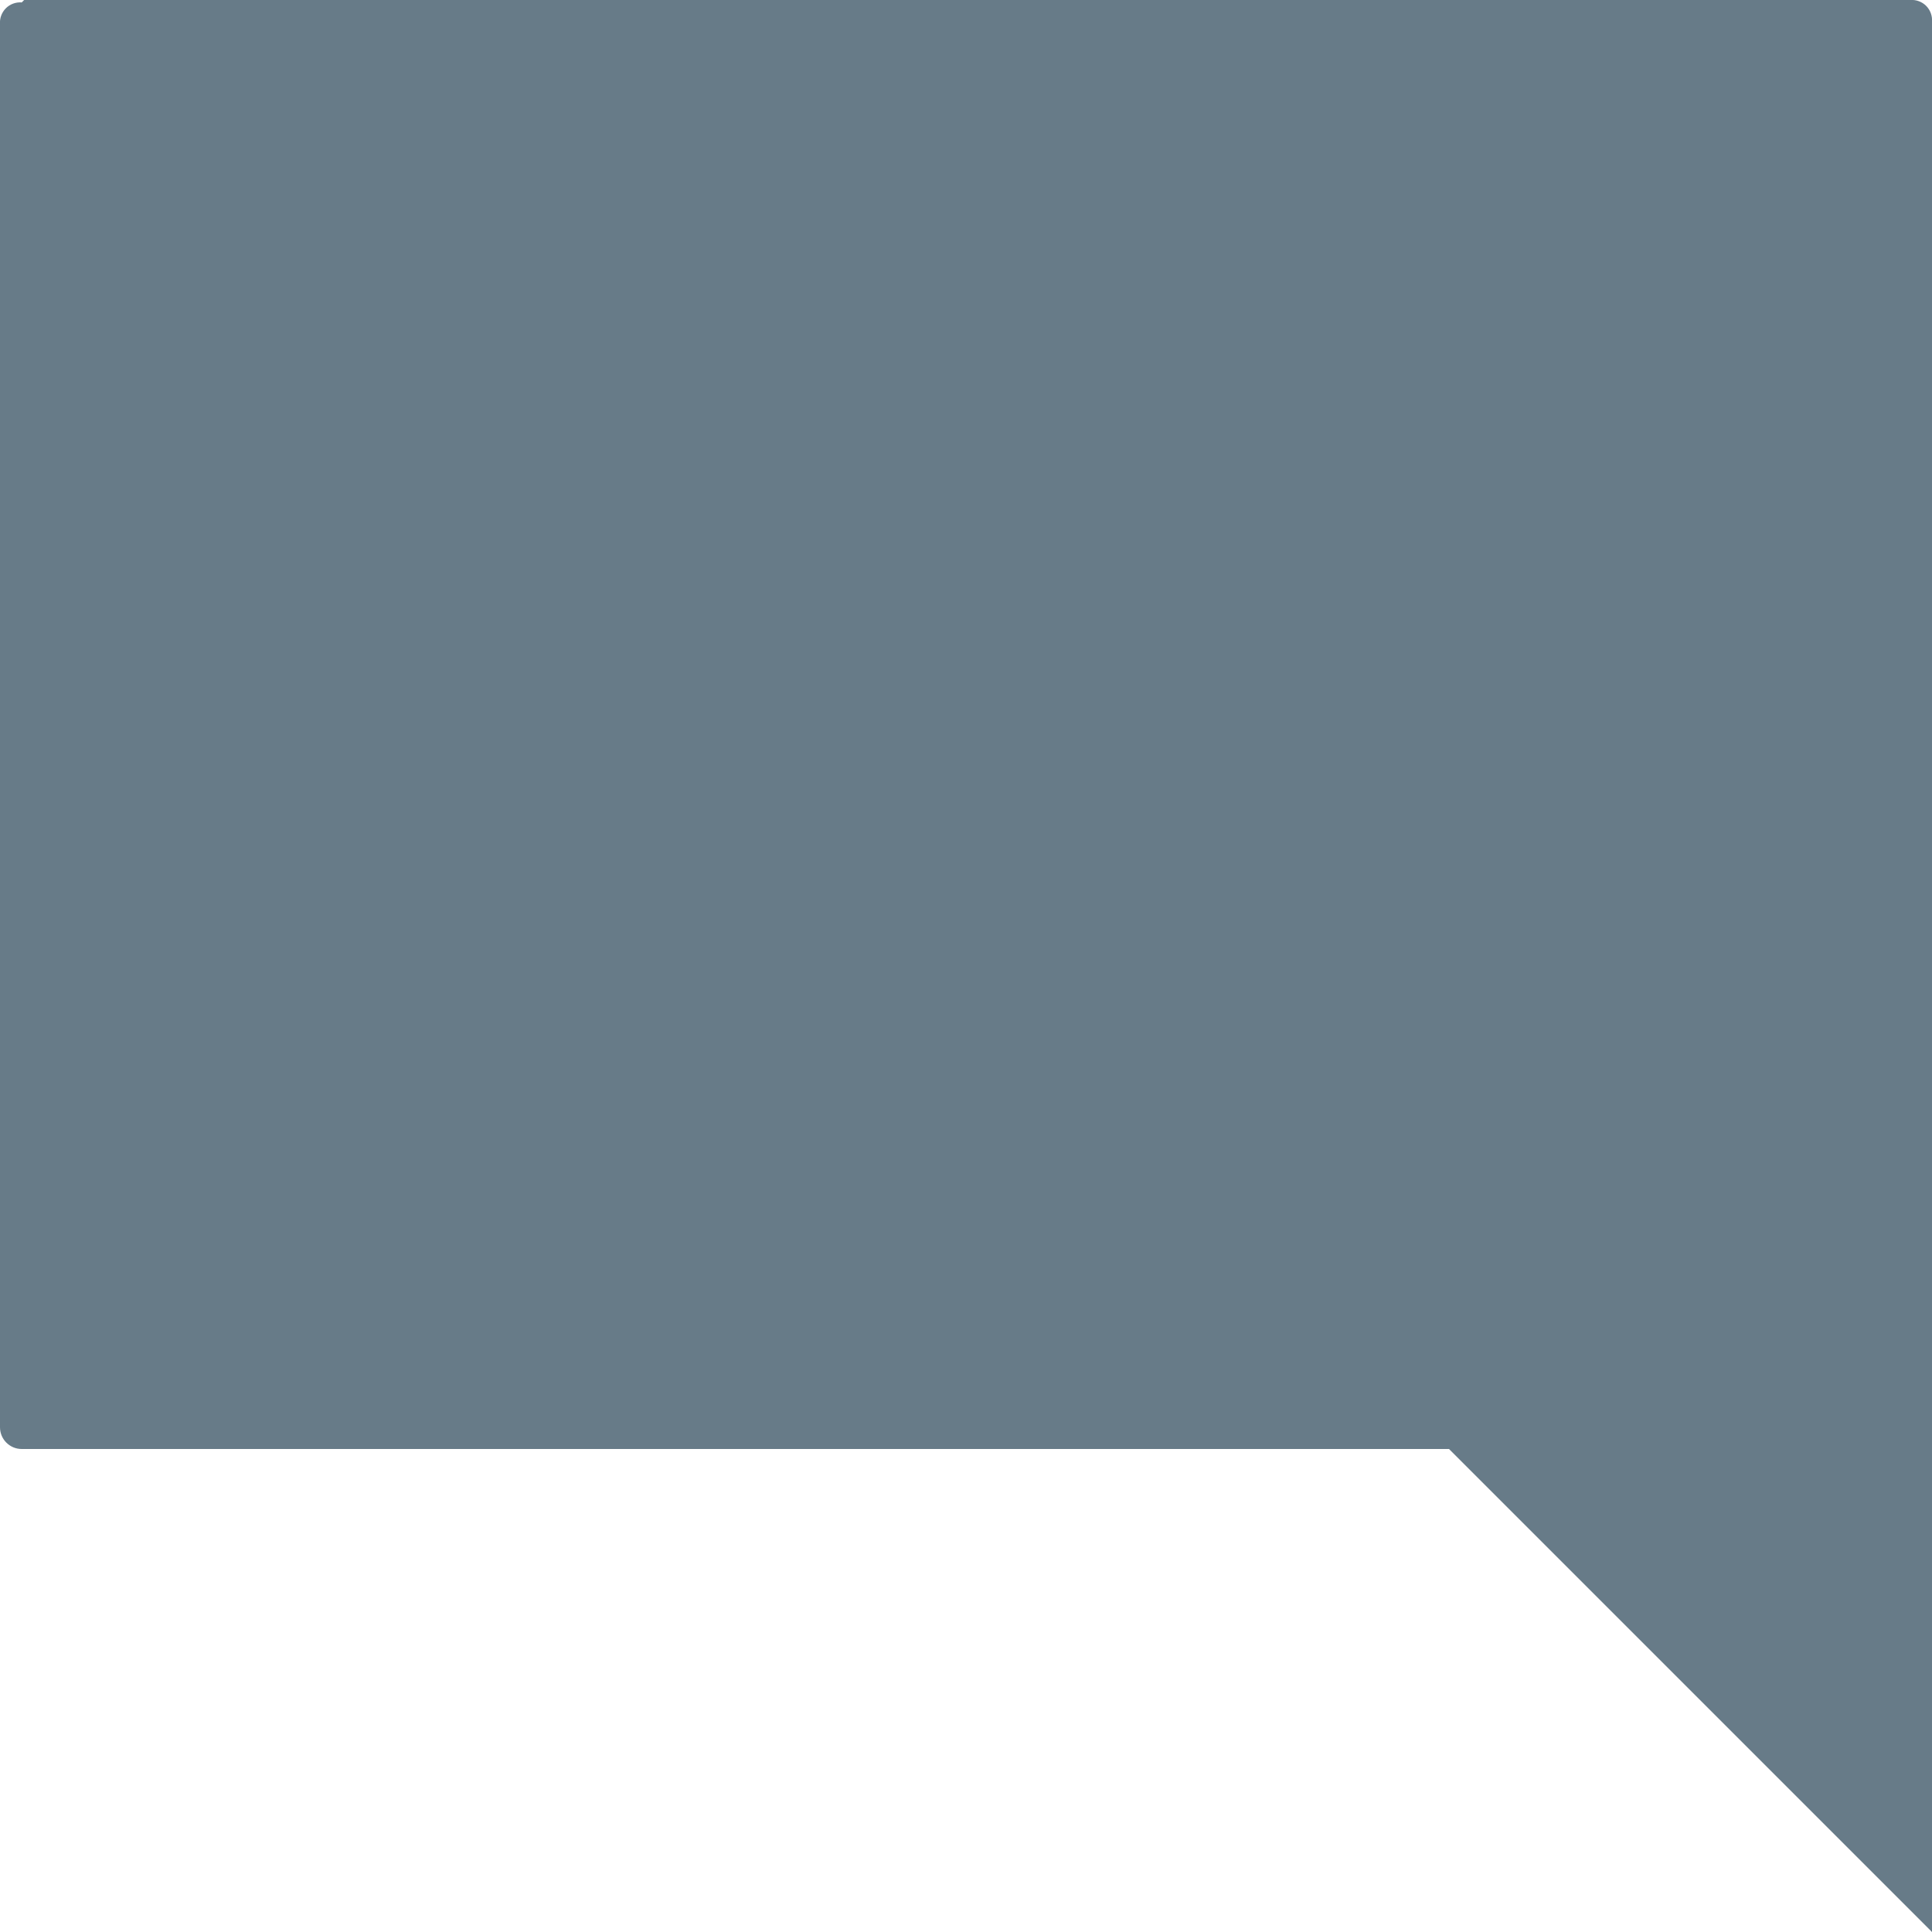
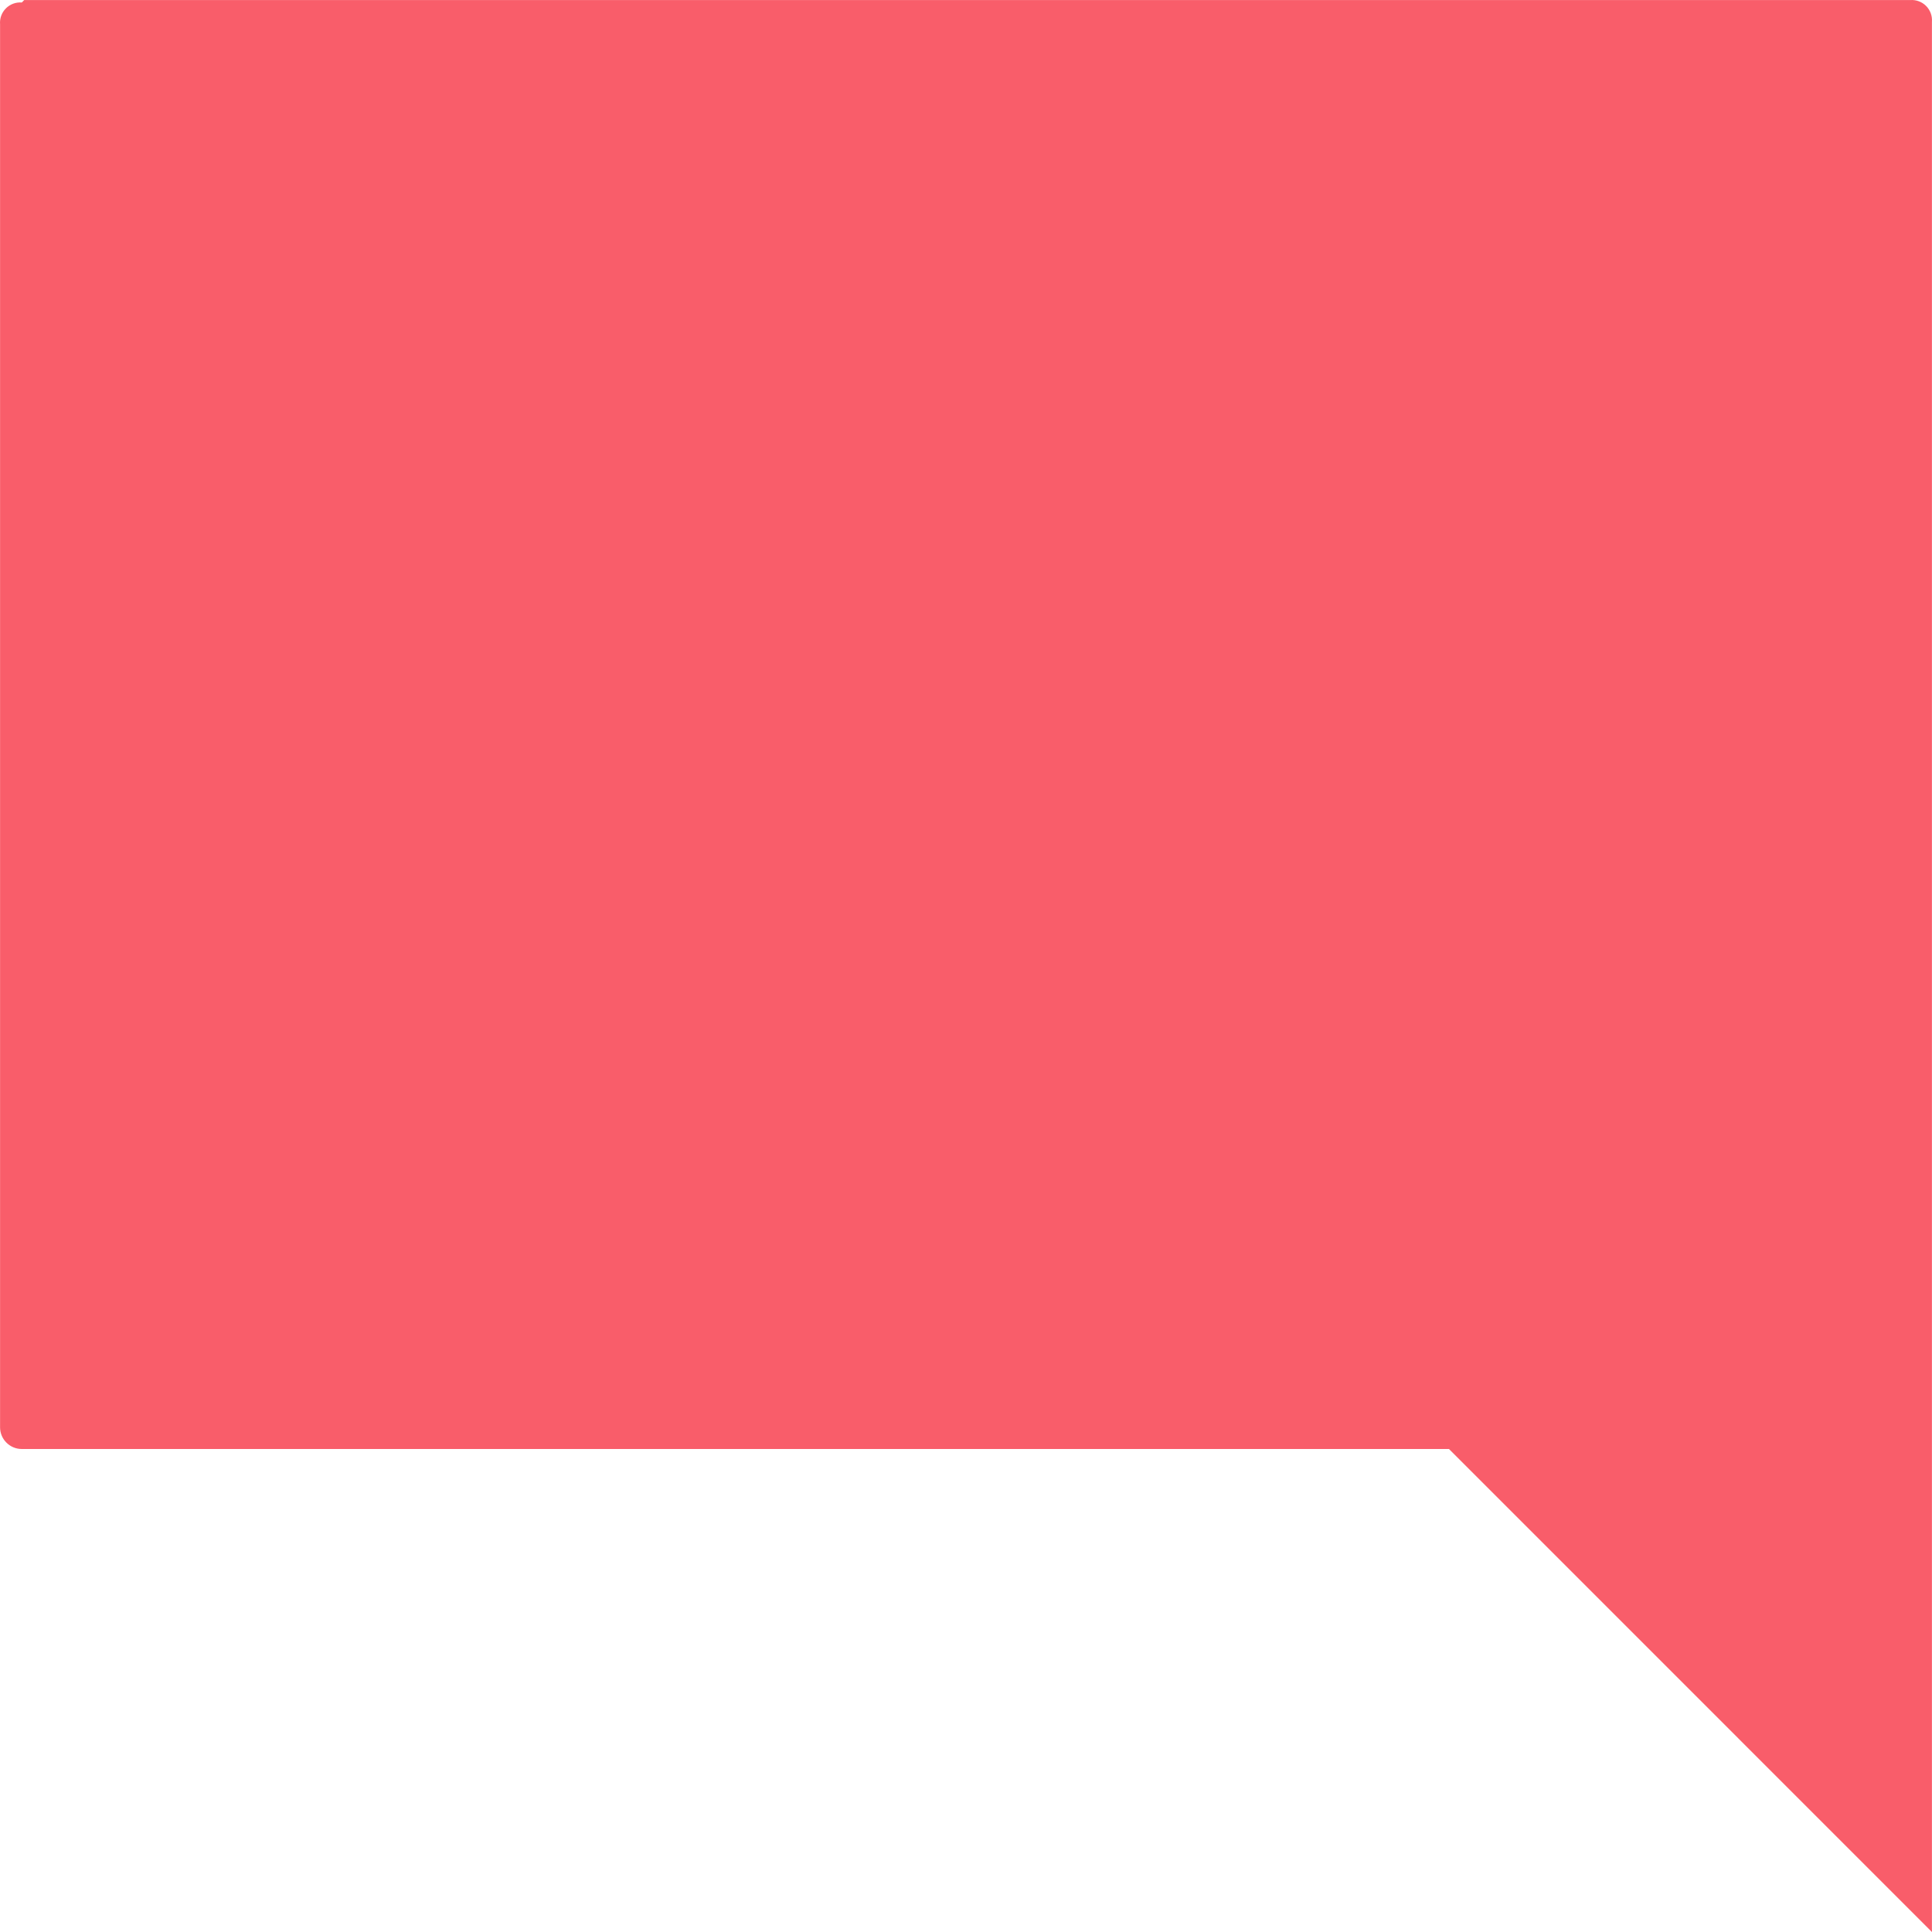
- <svg xmlns="http://www.w3.org/2000/svg" width="64px" height="64px" viewBox="0 0 64 64" version="1.1">
+ <svg xmlns="http://www.w3.org/2000/svg" width="59px" height="59px" viewBox="0 0 59 59" version="1.1">
  <defs />
  <g id="Page-1" stroke="none" stroke-width="1" fill="none" fill-rule="evenodd">
-     <g id="comment" transform="translate(-1, -1)" fill="#677B88" fill-rule="nonzero">
-       <path d="M1.72,1.08 C1.525,1.065 1.333,1.136 1.194,1.274 C1.056,1.413 0.985,1.605 1,1.8 L1,48.28 C1,48.678 1.322,49 1.72,49 L49,49 L65,65 L65,1.72 C65.015,1.525 64.944,1.333 64.806,1.194 C64.667,1.056 64.475,0.985 64.28,1 L1.8,1 L1.72,1.08 Z" id="Shape" />
+     <g id="gem" fill="#F95D6A" fill-rule="nonzero">
+       <g id="comment1">
+         <path d="M0.666,0.076 C0.486,0.062 0.309,0.127 0.181,0.255 C0.053,0.382 -0.012,0.559 0.002,0.739 L0.002,43.587 C0.002,43.953 0.299,44.25 0.666,44.25 L44.249,44.25 L58.998,59 L58.998,0.666 C59.012,0.486 58.947,0.309 58.819,0.181 C58.691,0.053 58.514,-0.012 58.334,0.002 L0.739,0.002 L0.666,0.076 Z" id="Shape" />
+       </g>
    </g>
  </g>
</svg>
